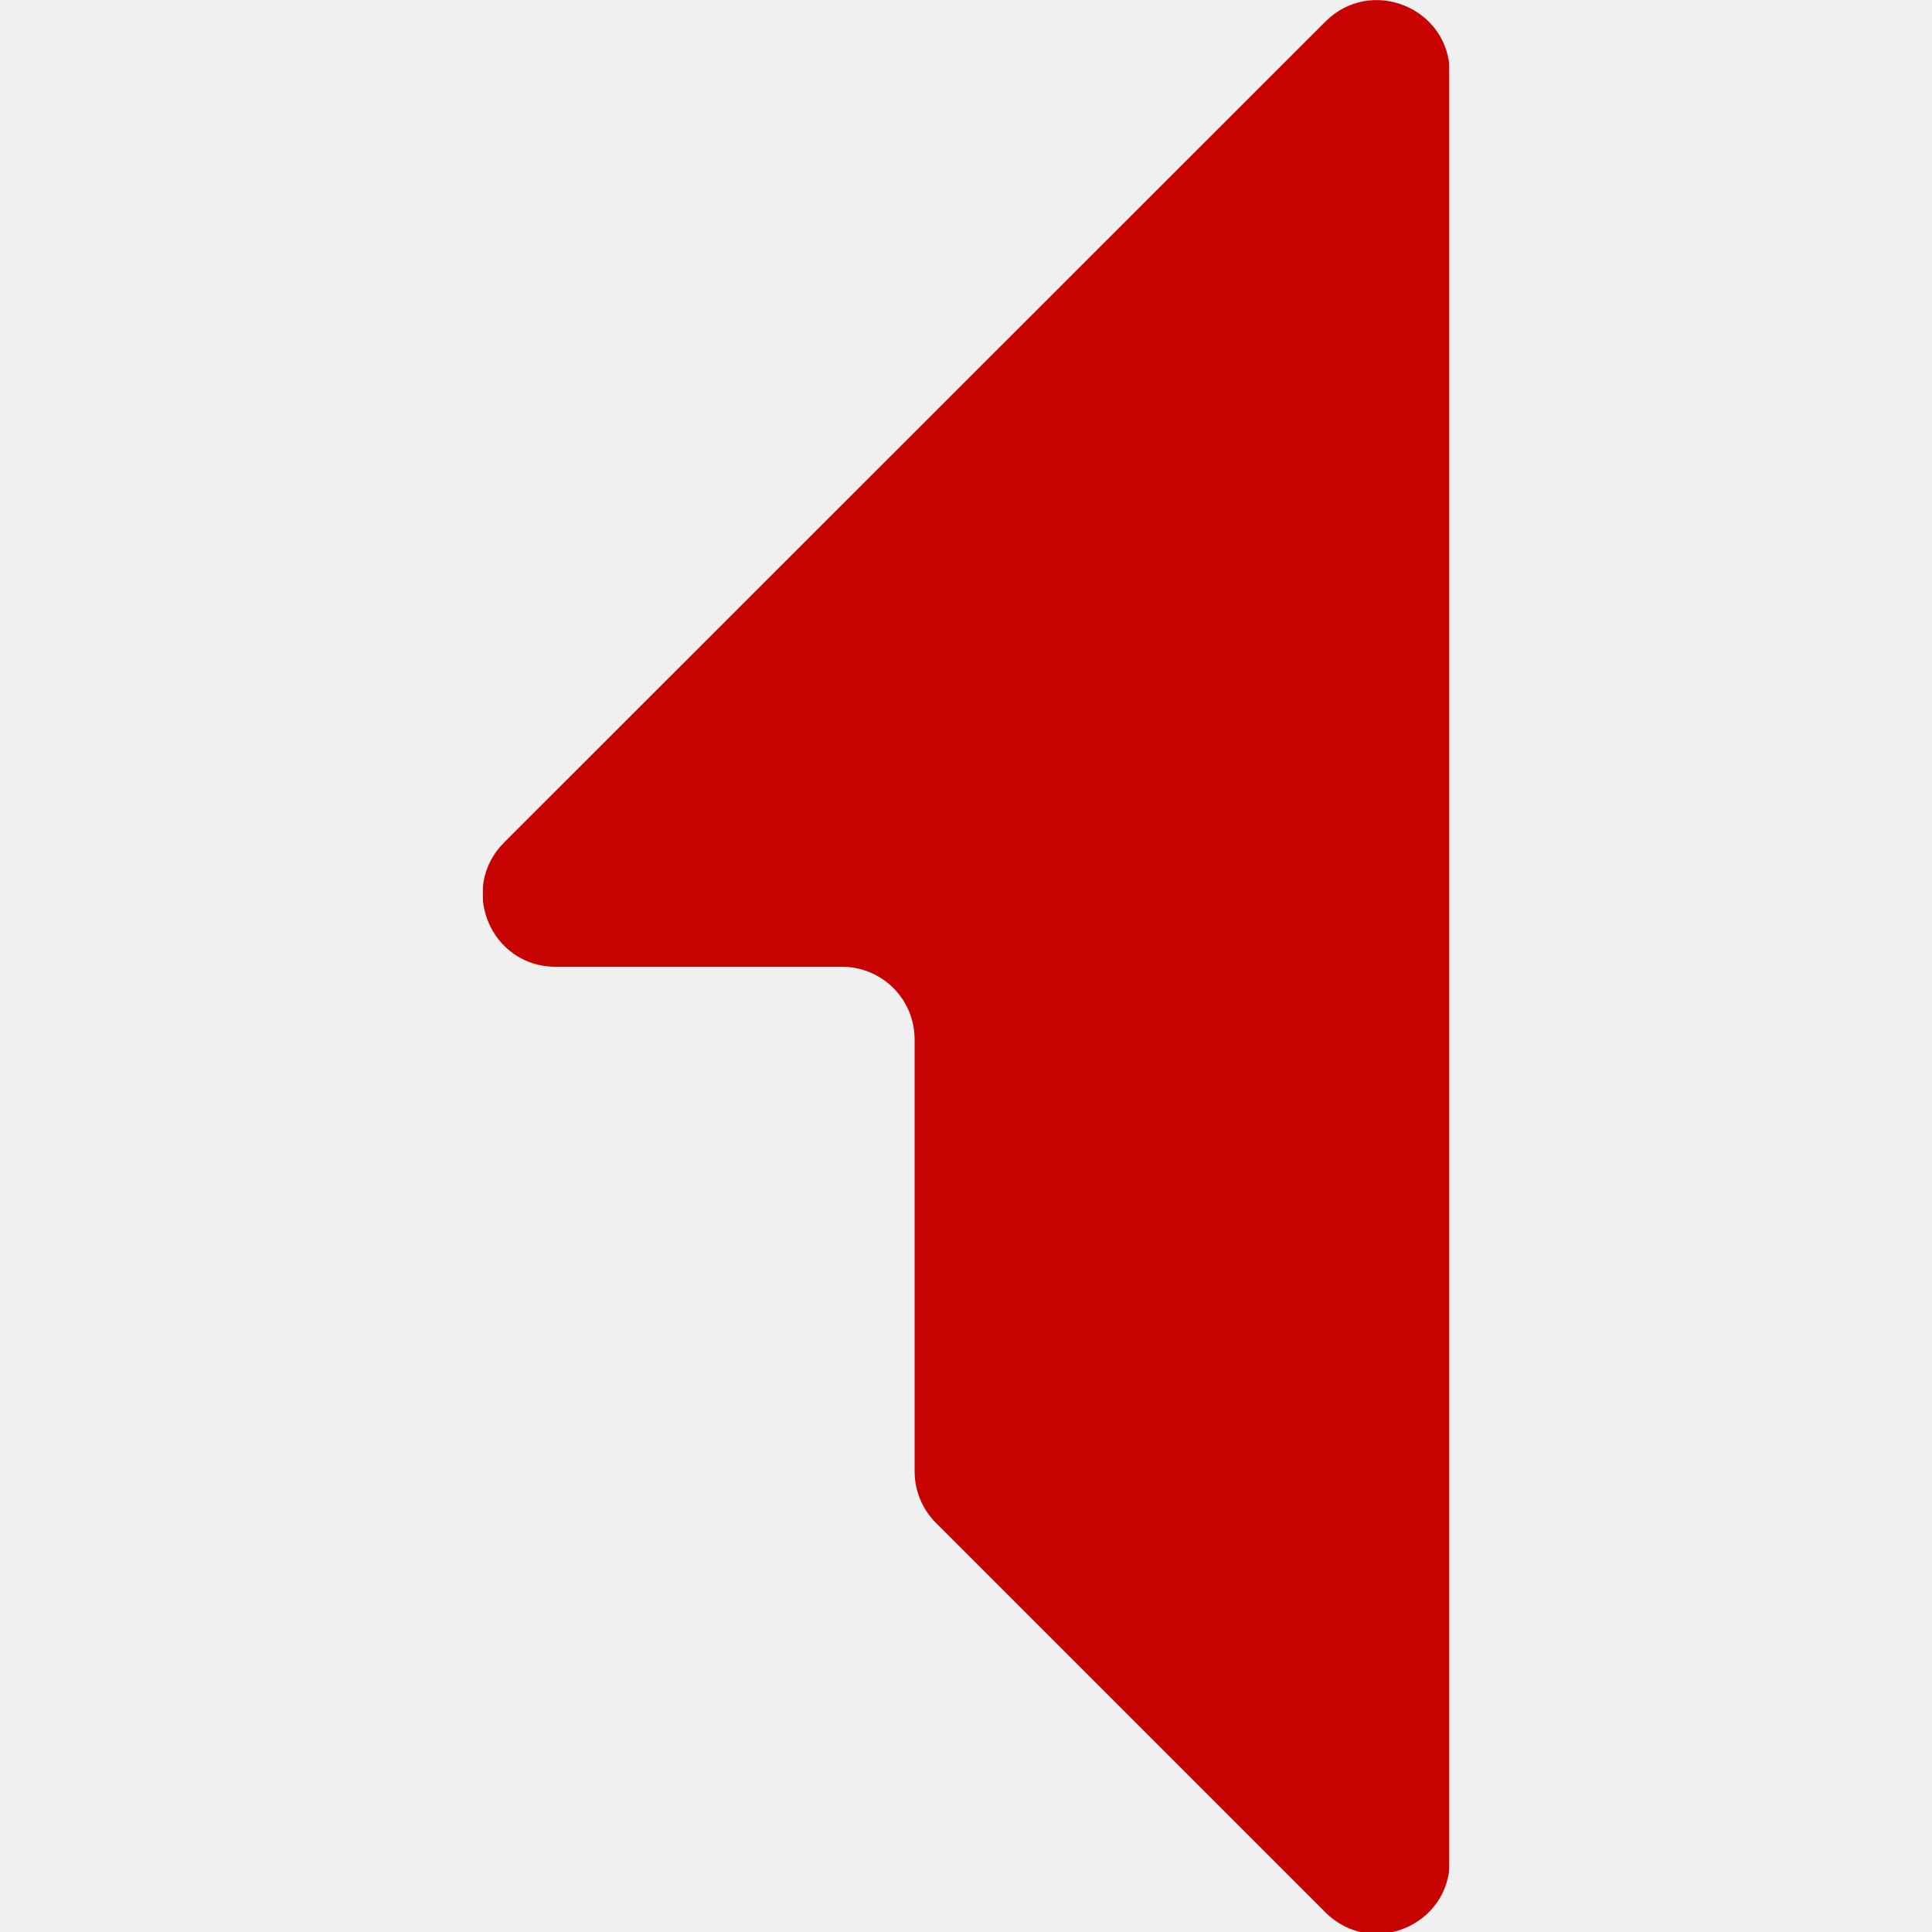
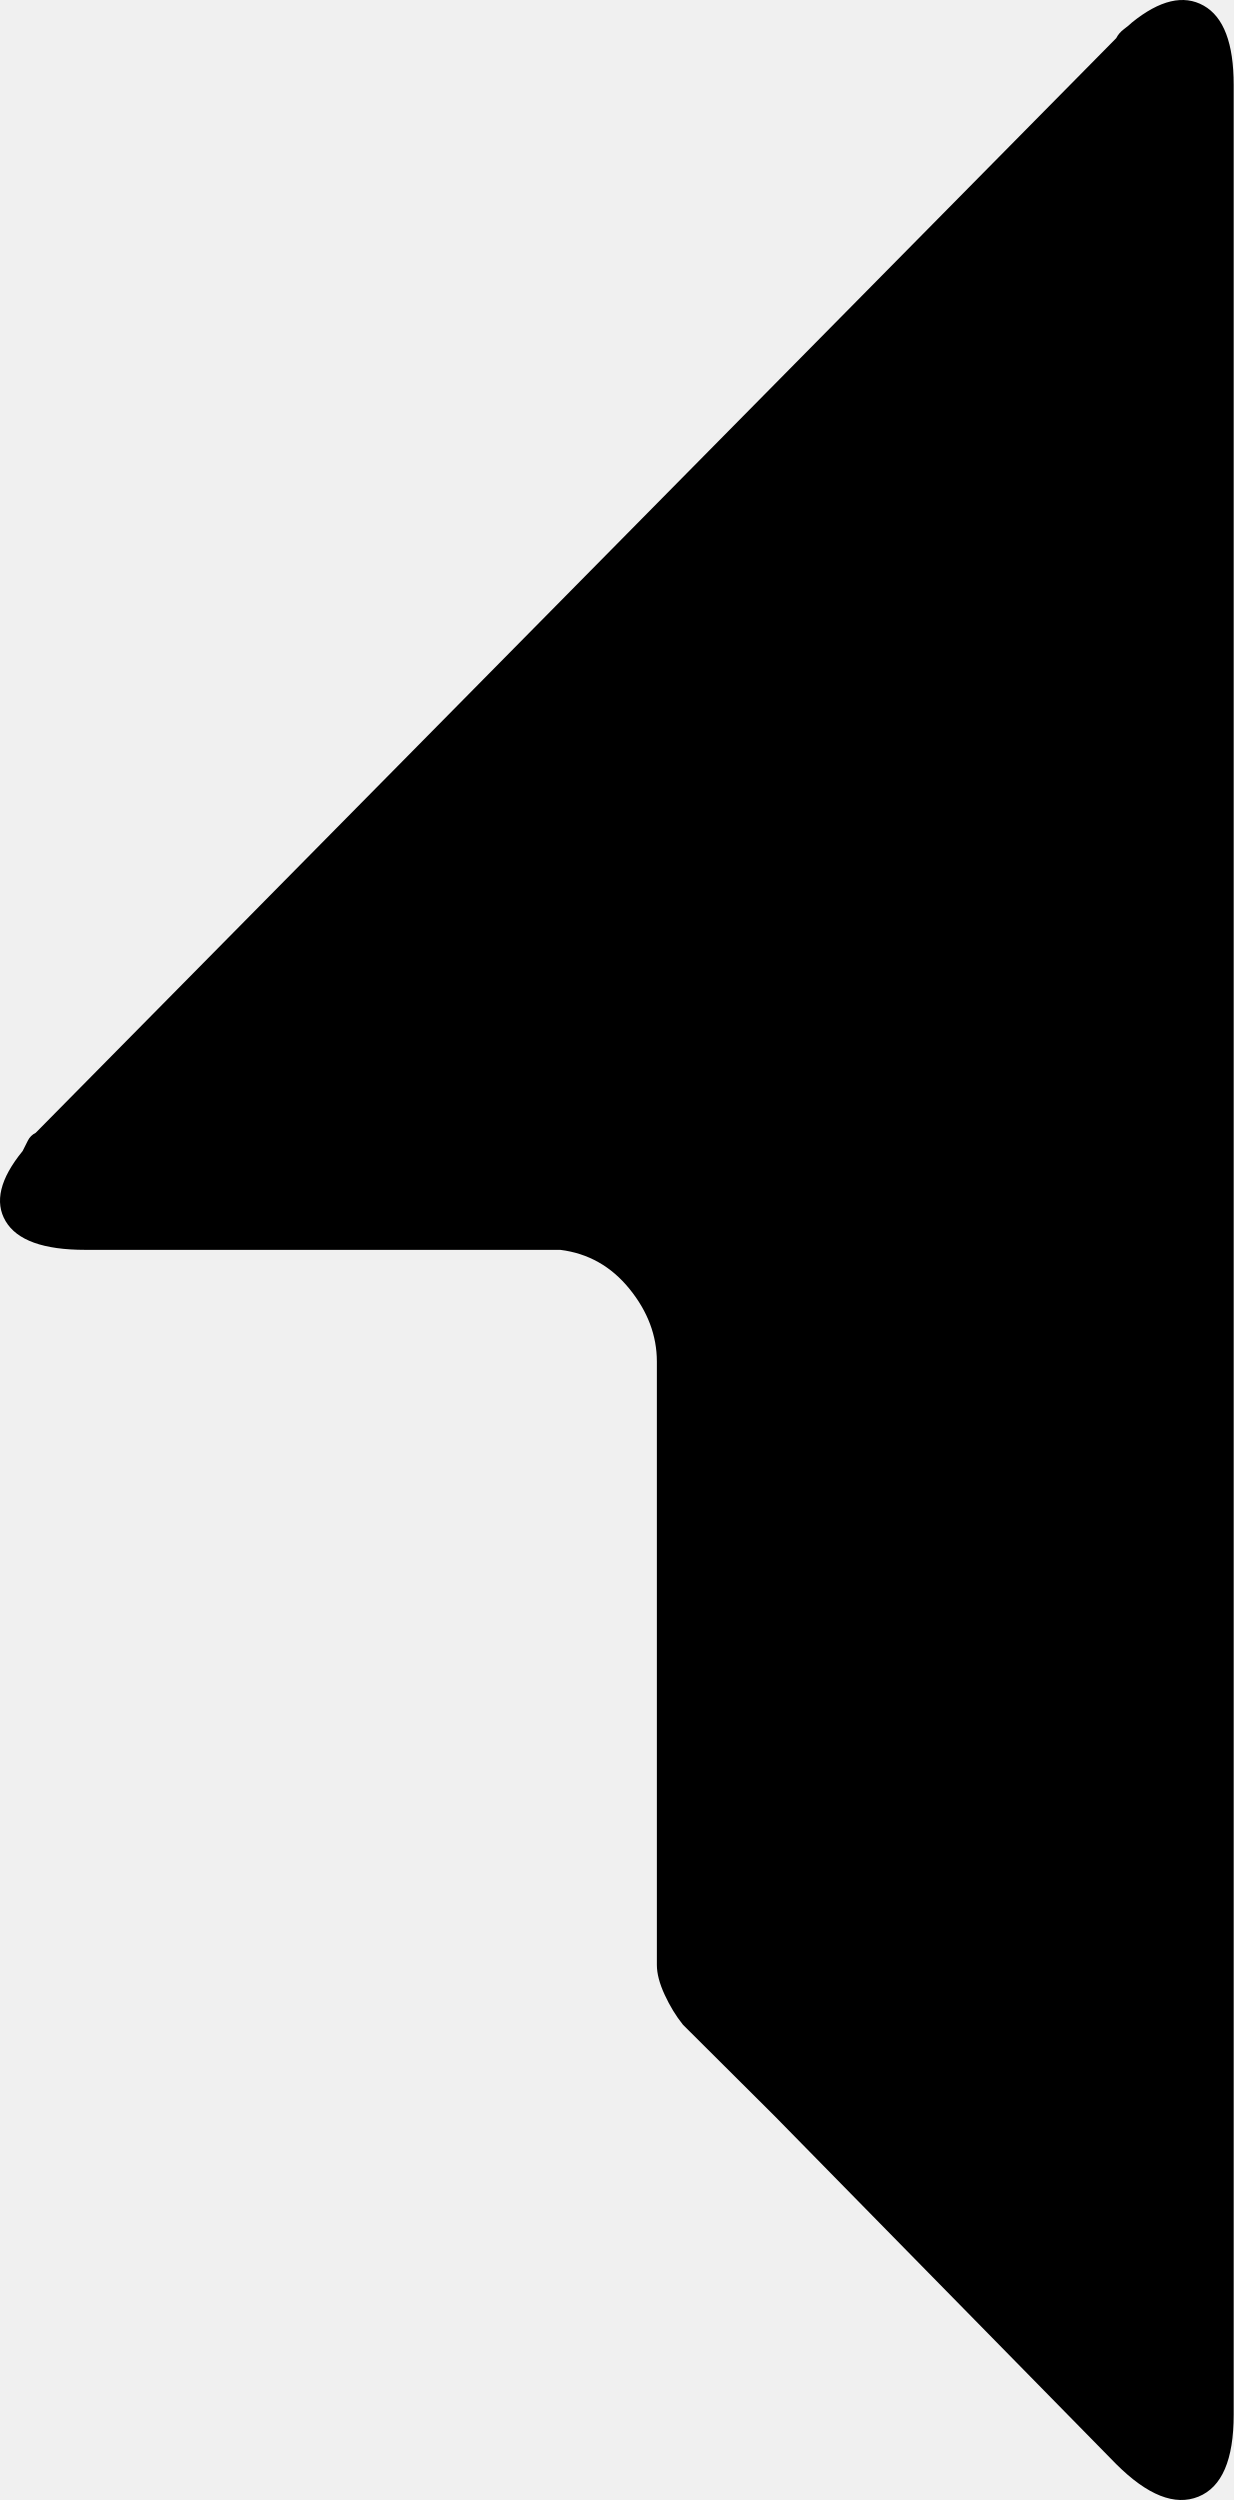
- <svg xmlns="http://www.w3.org/2000/svg" version="1.1" id="_x31_st" x="0px" y="0px" viewBox="0 0 500 500" style="enable-background:new 0 0 500 500;" xml:space="preserve">
-   <style type="text/css">
- 	.st0{filter:url(#Adobe_OpacityMaskFilter);}
- 	.st1{fill-rule:evenodd;clip-rule:evenodd;fill:#FFFFFF;}
- 	.st2{mask:url(#mask-2_1_);fill-rule:evenodd;clip-rule:evenodd;fill:#C60300;}
- </style>
-   <defs>
-     <filter id="Adobe_OpacityMaskFilter" filterUnits="userSpaceOnUse" x="124.9" y="0" width="250.2" height="500.5">
-       <feColorMatrix type="matrix" values="1 0 0 0 0  0 1 0 0 0  0 0 1 0 0  0 0 0 1 0" />
-     </filter>
-   </defs>
-   <mask maskUnits="userSpaceOnUse" x="124.9" y="0" width="250.2" height="500.5" id="mask-2_1_">
-     <g class="st0">
-       <polygon id="path-1_1_" class="st1" points="124.9,0 375.1,0 375.1,500.5 124.9,500.5   " />
-     </g>
-   </mask>
-   <path id="Fill-1" class="st2" d="M143.8,250.2h74.1c10.4,0,18.8,8.4,18.8,18.8v111.8c0,5,2,9.8,5.5,13.3L343,494.9  c11.9,11.9,32.2,3.5,32.2-13.3V18.9c0-16.8-20.3-25.2-32.2-13.3L130.4,218.1C118.6,230,127,250.2,143.8,250.2" />
+ <svg xmlns="http://www.w3.org/2000/svg" width="252px" height="510.667px" viewBox="0 0 189 383" version="1.1">
+   <g id="surface1">
+     <path style=" stroke:none;fill-rule:evenodd;fill:rgb(0%,0%,0%);fill-opacity:1;" d="M 173.406 3.453 C 173.141 3.719 172.738 4.051 172.207 4.449 C 171.672 4.848 171.273 5.312 171.008 5.844 L 5.465 173.551 C 4.941 173.805 4.52 174.227 4.266 174.746 L 3.465 176.34 C 0 180.586 -0.867 184.172 0.867 187.094 C 2.598 190.016 6.664 191.477 13.062 191.477 L 85.836 191.477 C 90.102 192.008 93.633 194 96.434 197.453 C 99.23 200.902 100.633 204.621 100.633 208.605 L 100.633 301.023 C 100.633 302.352 101.031 303.879 101.832 305.605 C 102.629 307.332 103.562 308.859 104.629 310.188 L 118.625 324.129 L 171.008 377.508 C 175.805 382.289 180.004 383.949 183.602 382.488 C 187.199 381.027 189 376.844 189 369.938 L 189 13.012 C 189 6.641 187.469 2.59 184.402 0.863 C 181.336 -0.863 177.672 0 173.406 3.453 Z M 173.406 3.453 " />
+   </g>
</svg>
